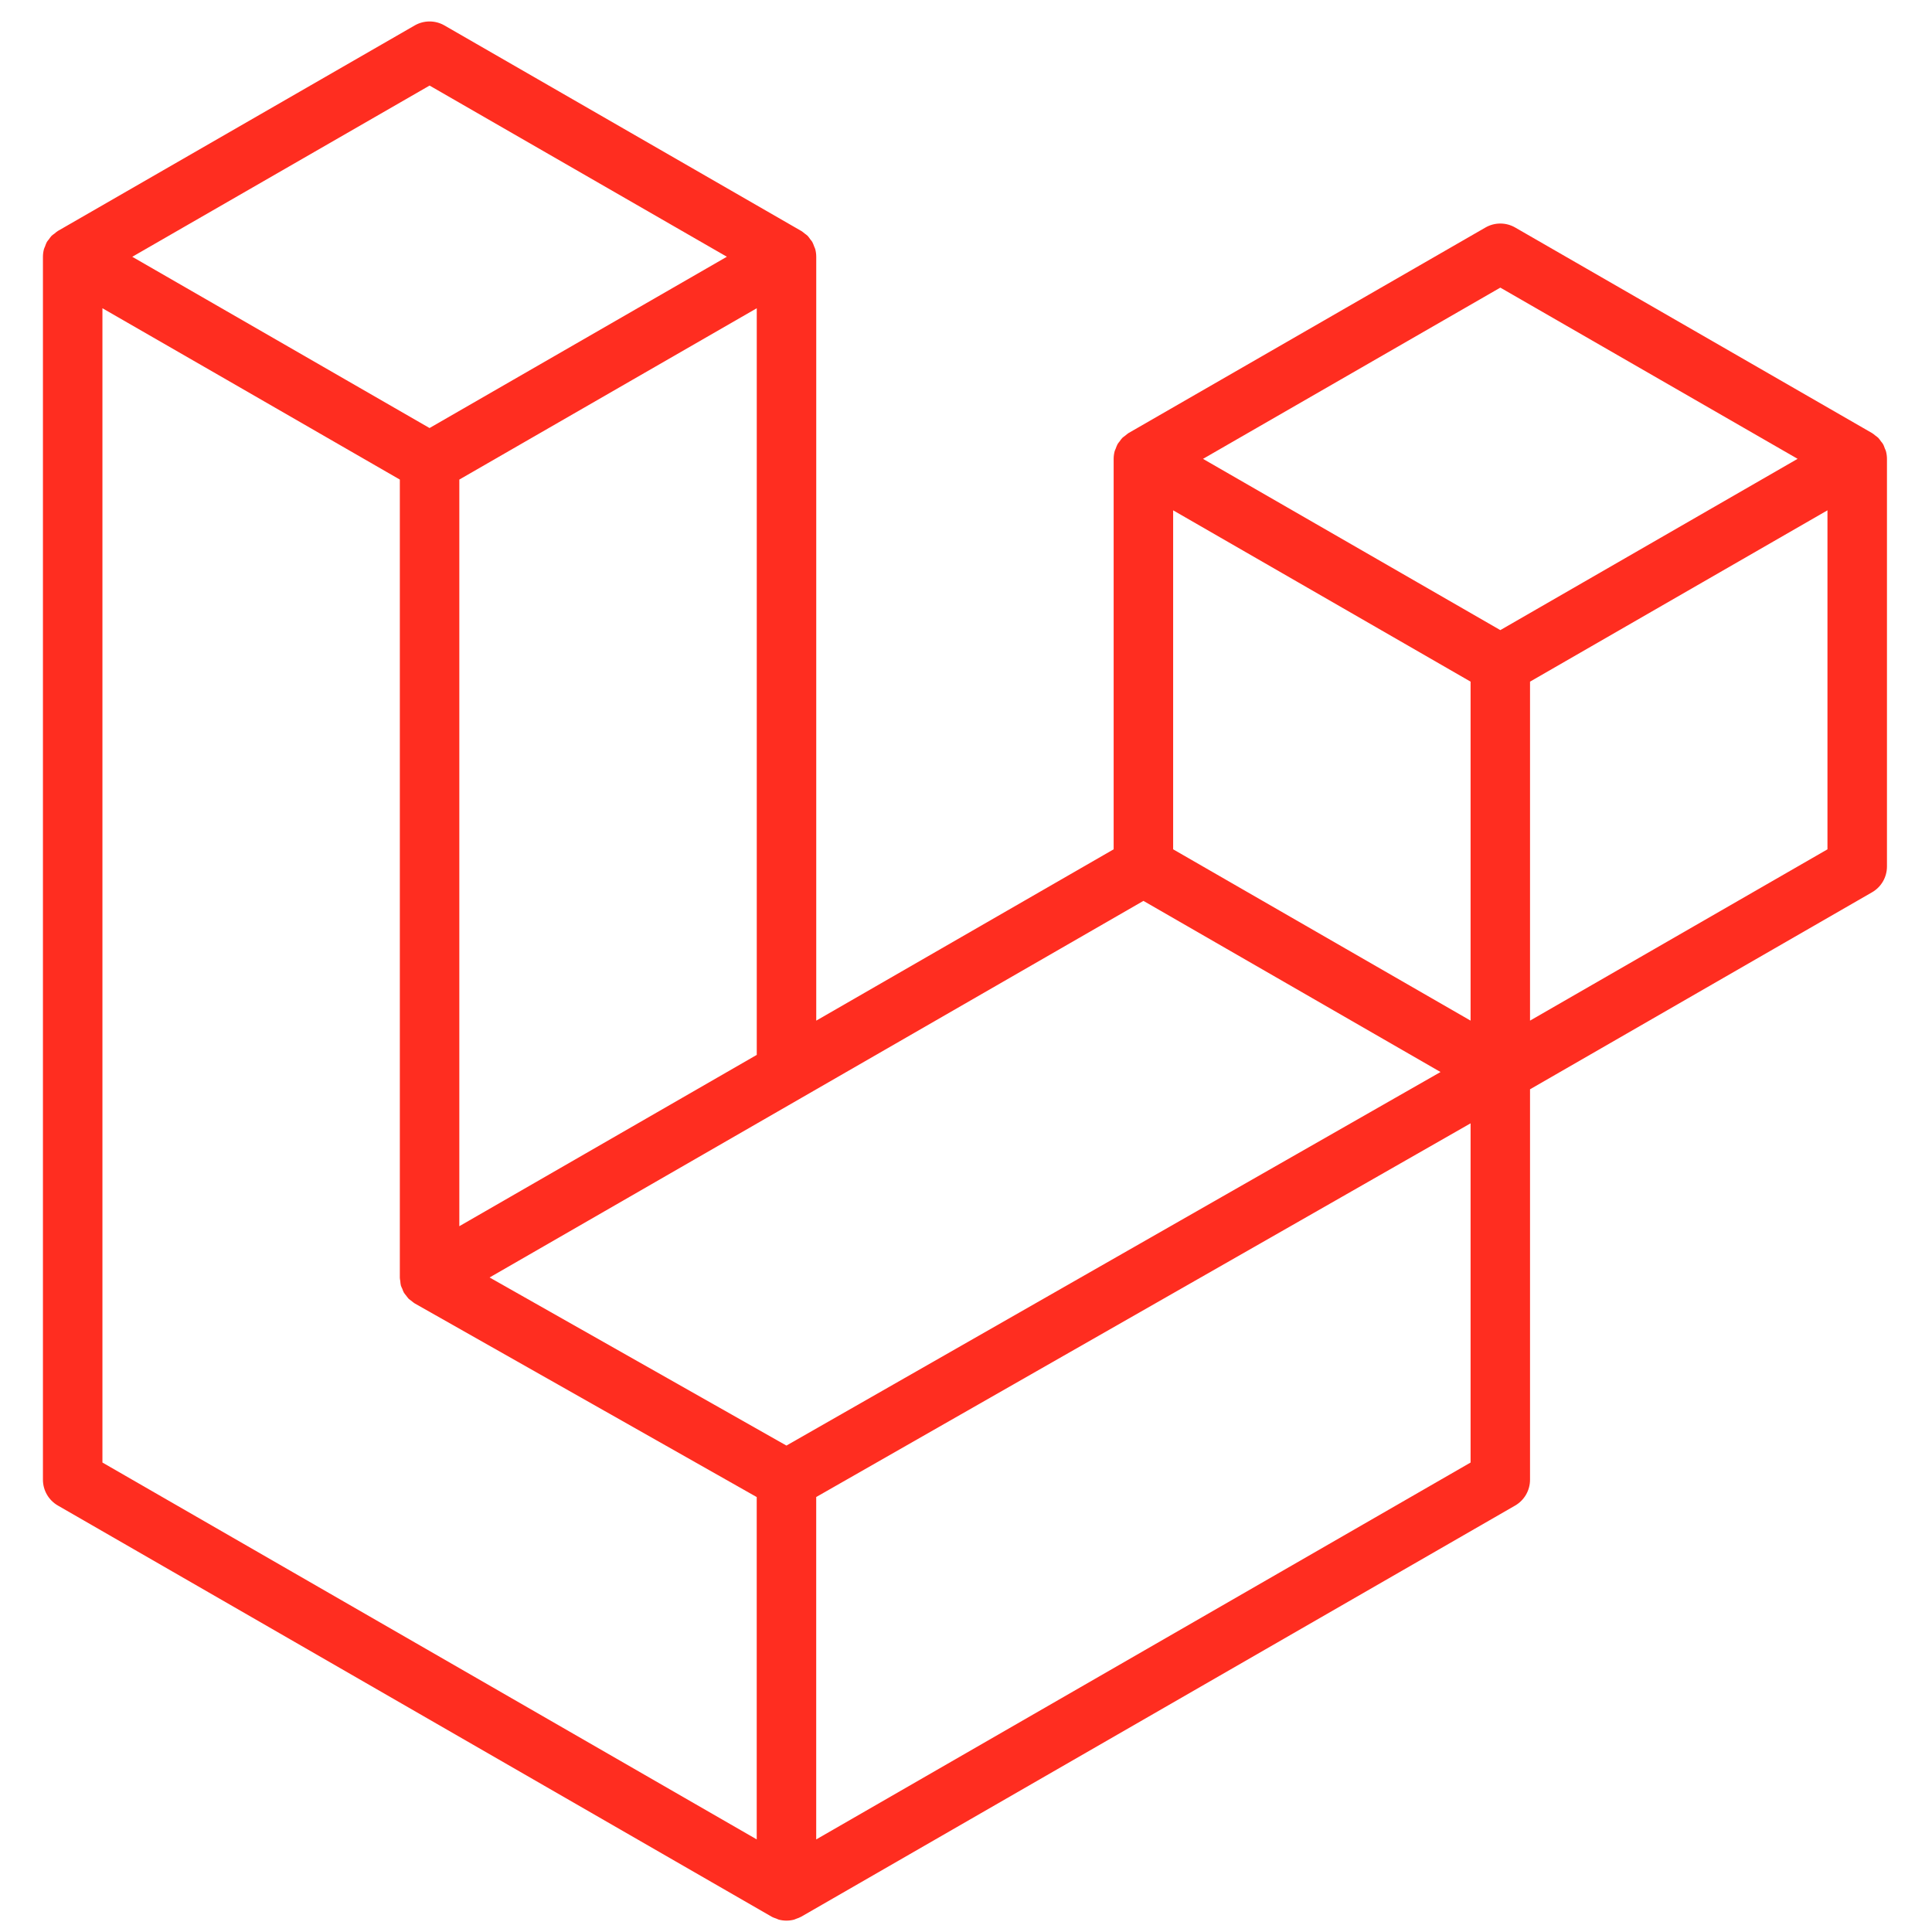
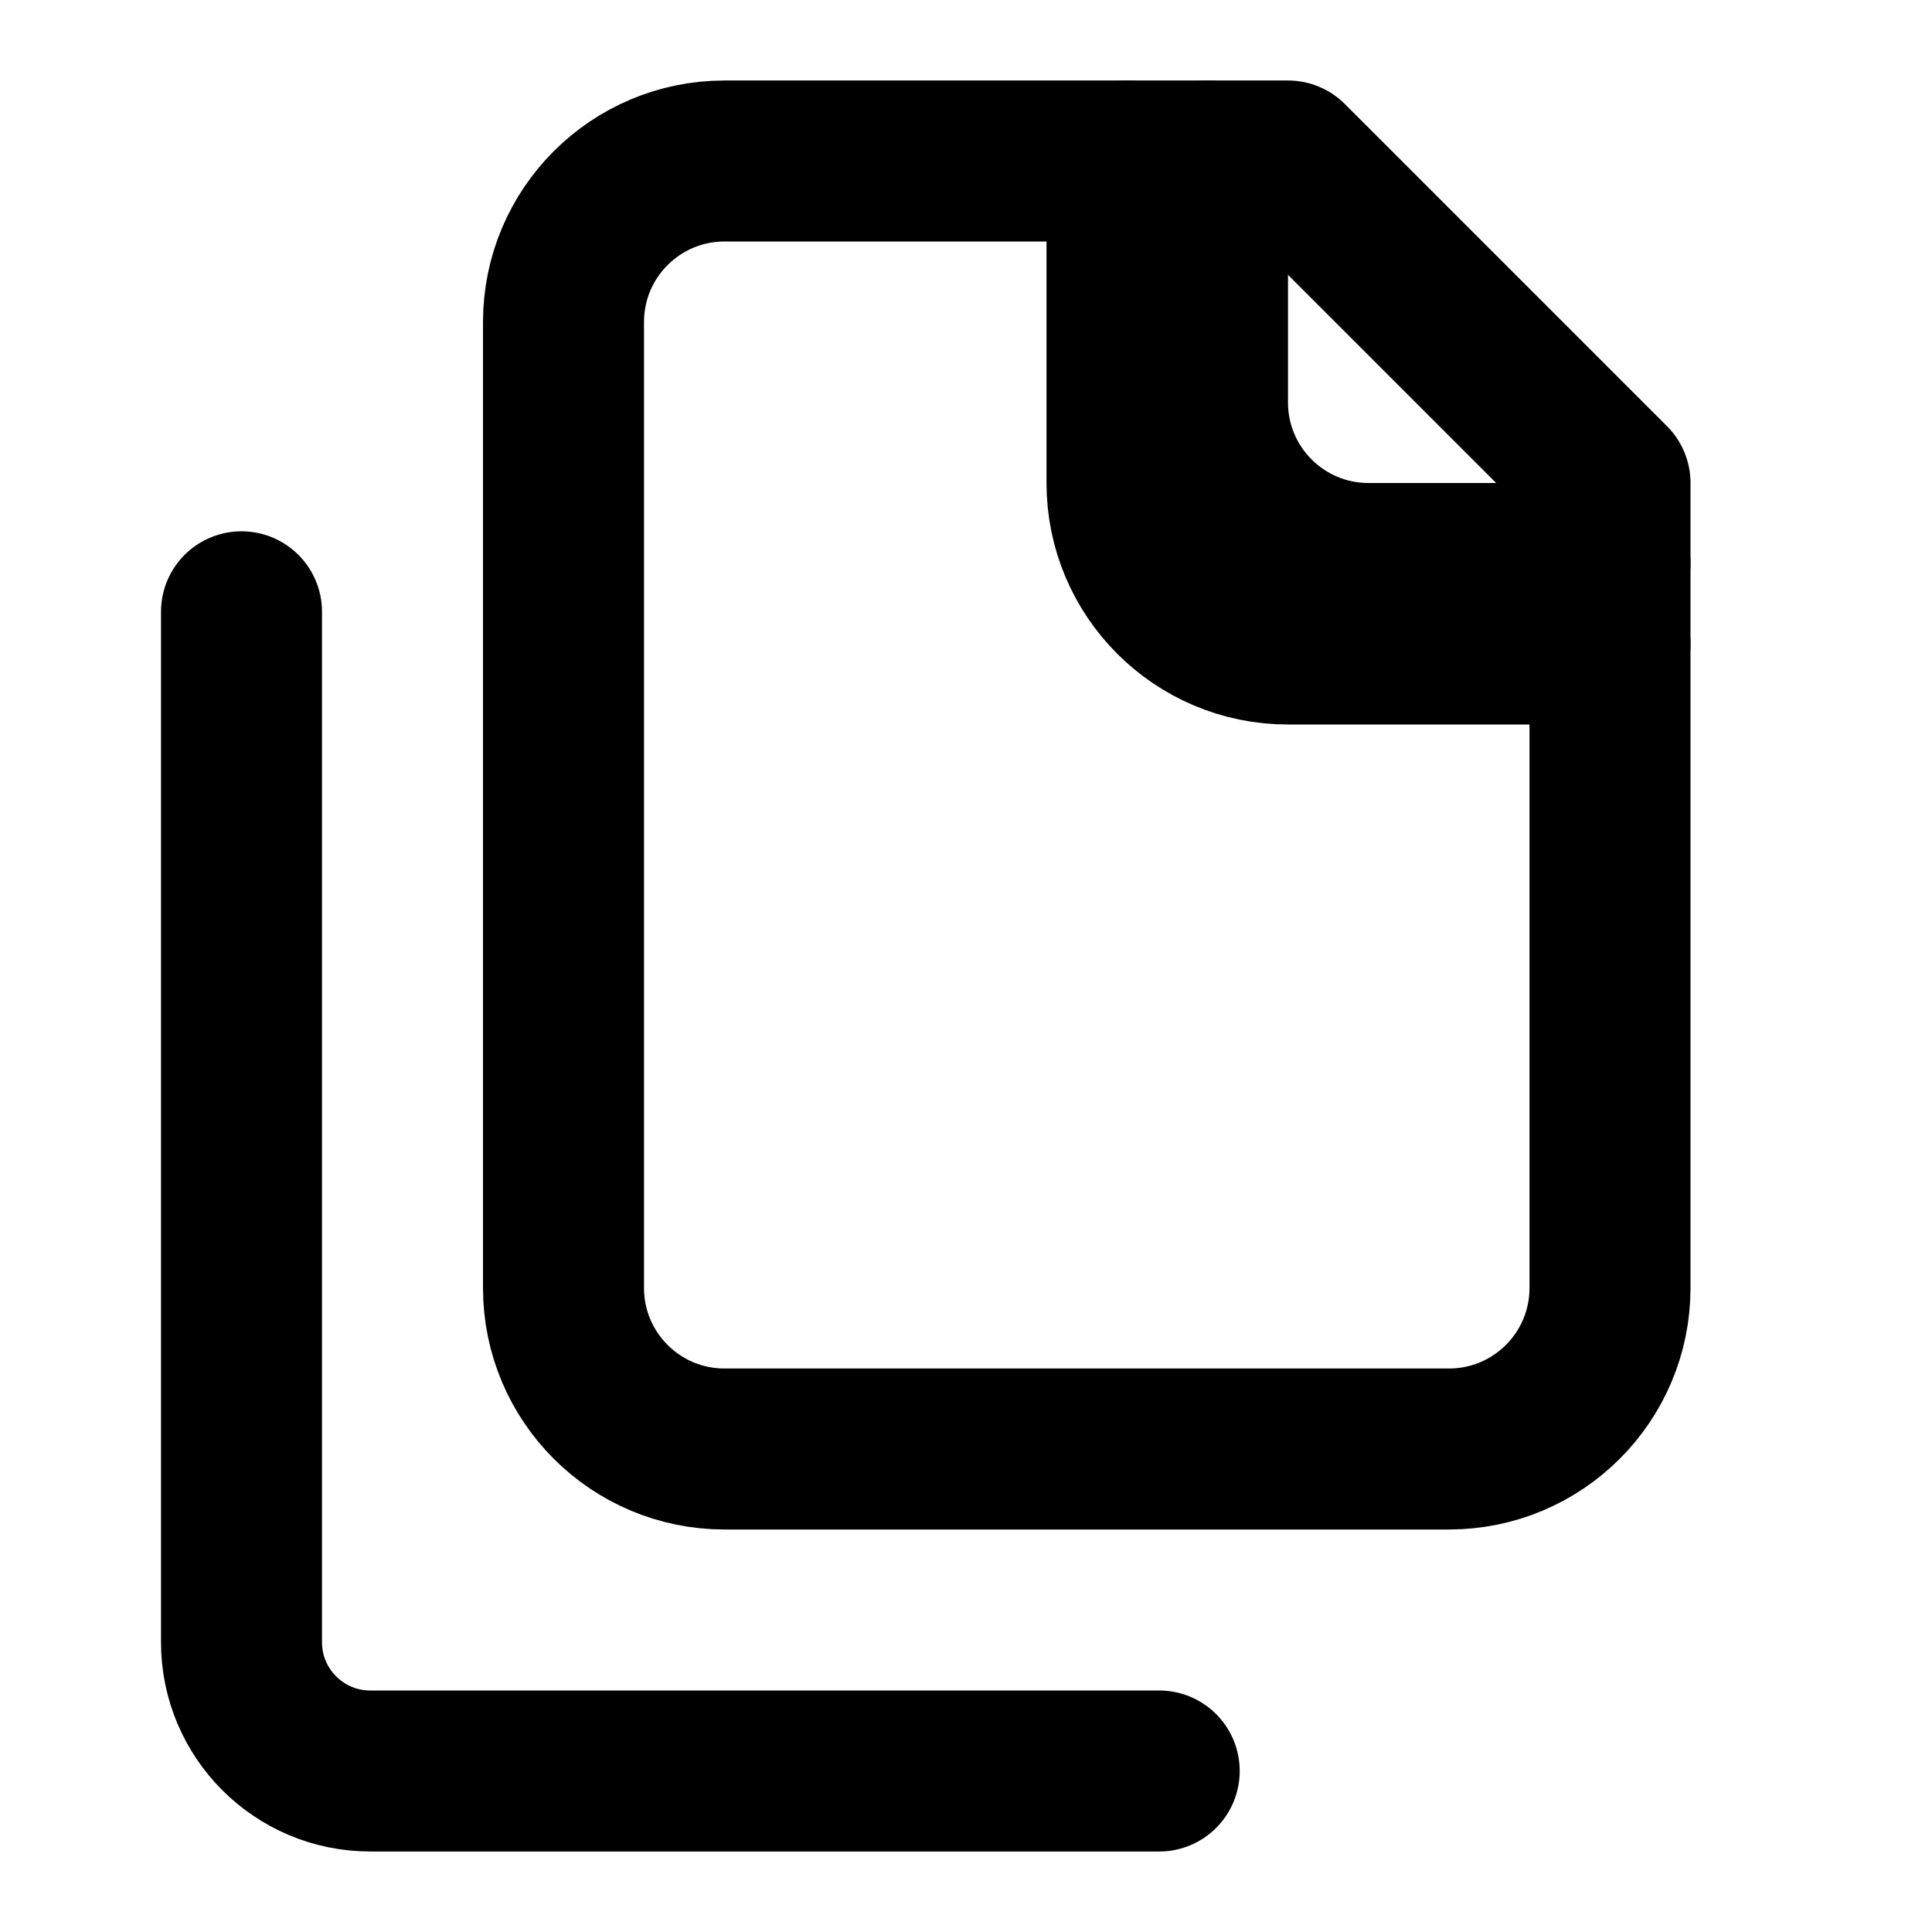
- <svg xmlns="http://www.w3.org/2000/svg" width="166" height="166" viewBox="0 0 166 166" fill="none">
-   <path fill-rule="evenodd" clip-rule="evenodd" d="M162.041 38.759C162.099 38.977 162.129 39.201 162.13 39.426V74.452C162.13 74.902 162.011 75.344 161.786 75.733C161.561 76.122 161.237 76.444 160.847 76.668L131.462 93.594V127.141C131.462 128.054 130.977 128.897 130.186 129.357L68.847 164.683C68.707 164.763 68.554 164.814 68.401 164.868C68.343 164.887 68.289 164.922 68.228 164.938C67.8 165.051 67.349 165.051 66.92 164.938C66.85 164.919 66.786 164.881 66.719 164.855C66.579 164.804 66.432 164.76 66.298 164.683L4.972 129.357C4.583 129.133 4.259 128.81 4.034 128.421C3.808 128.032 3.69 127.591 3.689 127.141L3.689 22.063C3.689 21.834 3.721 21.61 3.779 21.393C3.798 21.32 3.843 21.253 3.868 21.179C3.916 21.045 3.961 20.908 4.031 20.783C4.079 20.7 4.149 20.633 4.206 20.557C4.28 20.454 4.347 20.349 4.433 20.26C4.506 20.186 4.602 20.132 4.685 20.068C4.778 19.992 4.861 19.909 4.966 19.848L35.633 2.185C36.022 1.961 36.462 1.844 36.91 1.844C37.358 1.844 37.798 1.961 38.186 2.185L68.851 19.848H68.857C68.959 19.912 69.045 19.992 69.138 20.065C69.221 20.129 69.313 20.186 69.387 20.257C69.476 20.349 69.54 20.454 69.616 20.557C69.671 20.633 69.744 20.7 69.789 20.783C69.862 20.911 69.904 21.045 69.955 21.179C69.98 21.253 70.025 21.32 70.044 21.396C70.103 21.614 70.133 21.838 70.133 22.063V87.694L95.686 72.974V39.423C95.686 39.2 95.718 38.973 95.775 38.759C95.798 38.683 95.839 38.615 95.865 38.542C95.916 38.408 95.96 38.271 96.031 38.146C96.079 38.063 96.149 37.996 96.203 37.92C96.279 37.818 96.343 37.712 96.433 37.623C96.506 37.549 96.599 37.495 96.681 37.431C96.777 37.355 96.86 37.272 96.962 37.211L127.633 19.548C128.021 19.324 128.461 19.206 128.91 19.206C129.358 19.206 129.798 19.324 130.186 19.548L160.85 37.211C160.959 37.275 161.042 37.355 161.137 37.428C161.217 37.492 161.31 37.549 161.383 37.62C161.473 37.712 161.536 37.818 161.613 37.92C161.67 37.996 161.741 38.063 161.785 38.146C161.859 38.271 161.9 38.408 161.951 38.542C161.98 38.615 162.021 38.683 162.041 38.759ZM157.018 72.974V43.848L146.287 50.028L131.462 58.568V87.694L157.021 72.974H157.018ZM126.354 125.663V96.518L111.771 104.85L70.13 128.626V158.046L126.354 125.663ZM8.801 26.485V125.663L65.018 158.043V128.629L35.649 112L35.64 111.994L35.627 111.988C35.528 111.93 35.445 111.847 35.353 111.777C35.273 111.713 35.18 111.662 35.11 111.592L35.104 111.582C35.021 111.502 34.963 111.403 34.893 111.314C34.829 111.228 34.753 111.154 34.702 111.065L34.699 111.055C34.641 110.96 34.606 110.845 34.565 110.736C34.523 110.64 34.469 110.551 34.443 110.449C34.411 110.328 34.405 110.197 34.392 110.072C34.379 109.976 34.354 109.881 34.354 109.785V109.778V41.205L19.532 32.662L8.801 26.485ZM36.913 7.35L11.364 22.063L36.907 36.777L62.453 22.06L36.907 7.35H36.913ZM50.2 99.174L65.022 90.637V26.485L54.291 32.665L39.466 41.205V105.357L50.2 99.174ZM128.91 24.713L103.363 39.426L128.91 54.14L154.453 39.423L128.91 24.713ZM126.354 58.568L111.529 50.028L100.798 43.848V72.974L115.619 81.511L126.354 87.694V58.568ZM67.571 124.205L105.042 102.803L123.772 92.109L98.245 77.405L68.854 94.334L42.066 109.762L67.571 124.205Z" fill="#FF2D20" />
+ <svg xmlns="http://www.w3.org/2000/svg" width="32" height="32" viewBox="0 0 24 24" fill="none" stroke="currentColor" stroke-width="2" stroke-linecap="round" stroke-linejoin="round">
+   <path d="M20 7h-3a2 2 0 0 1-2-2V2" />
+   <path d="M9 18a2 2 0 0 1-2-2V4a2 2 0 0 1 2-2h7l4 4v10a2 2 0 0 1-2 2H9z" />
+   <path d="M3 7.6v12.8A1.6 1.6 0 0 0 4.6 22h9.8" />
+   <path d="M14 2v4a2 2 0 0 0 2 2h4" />
</svg>
